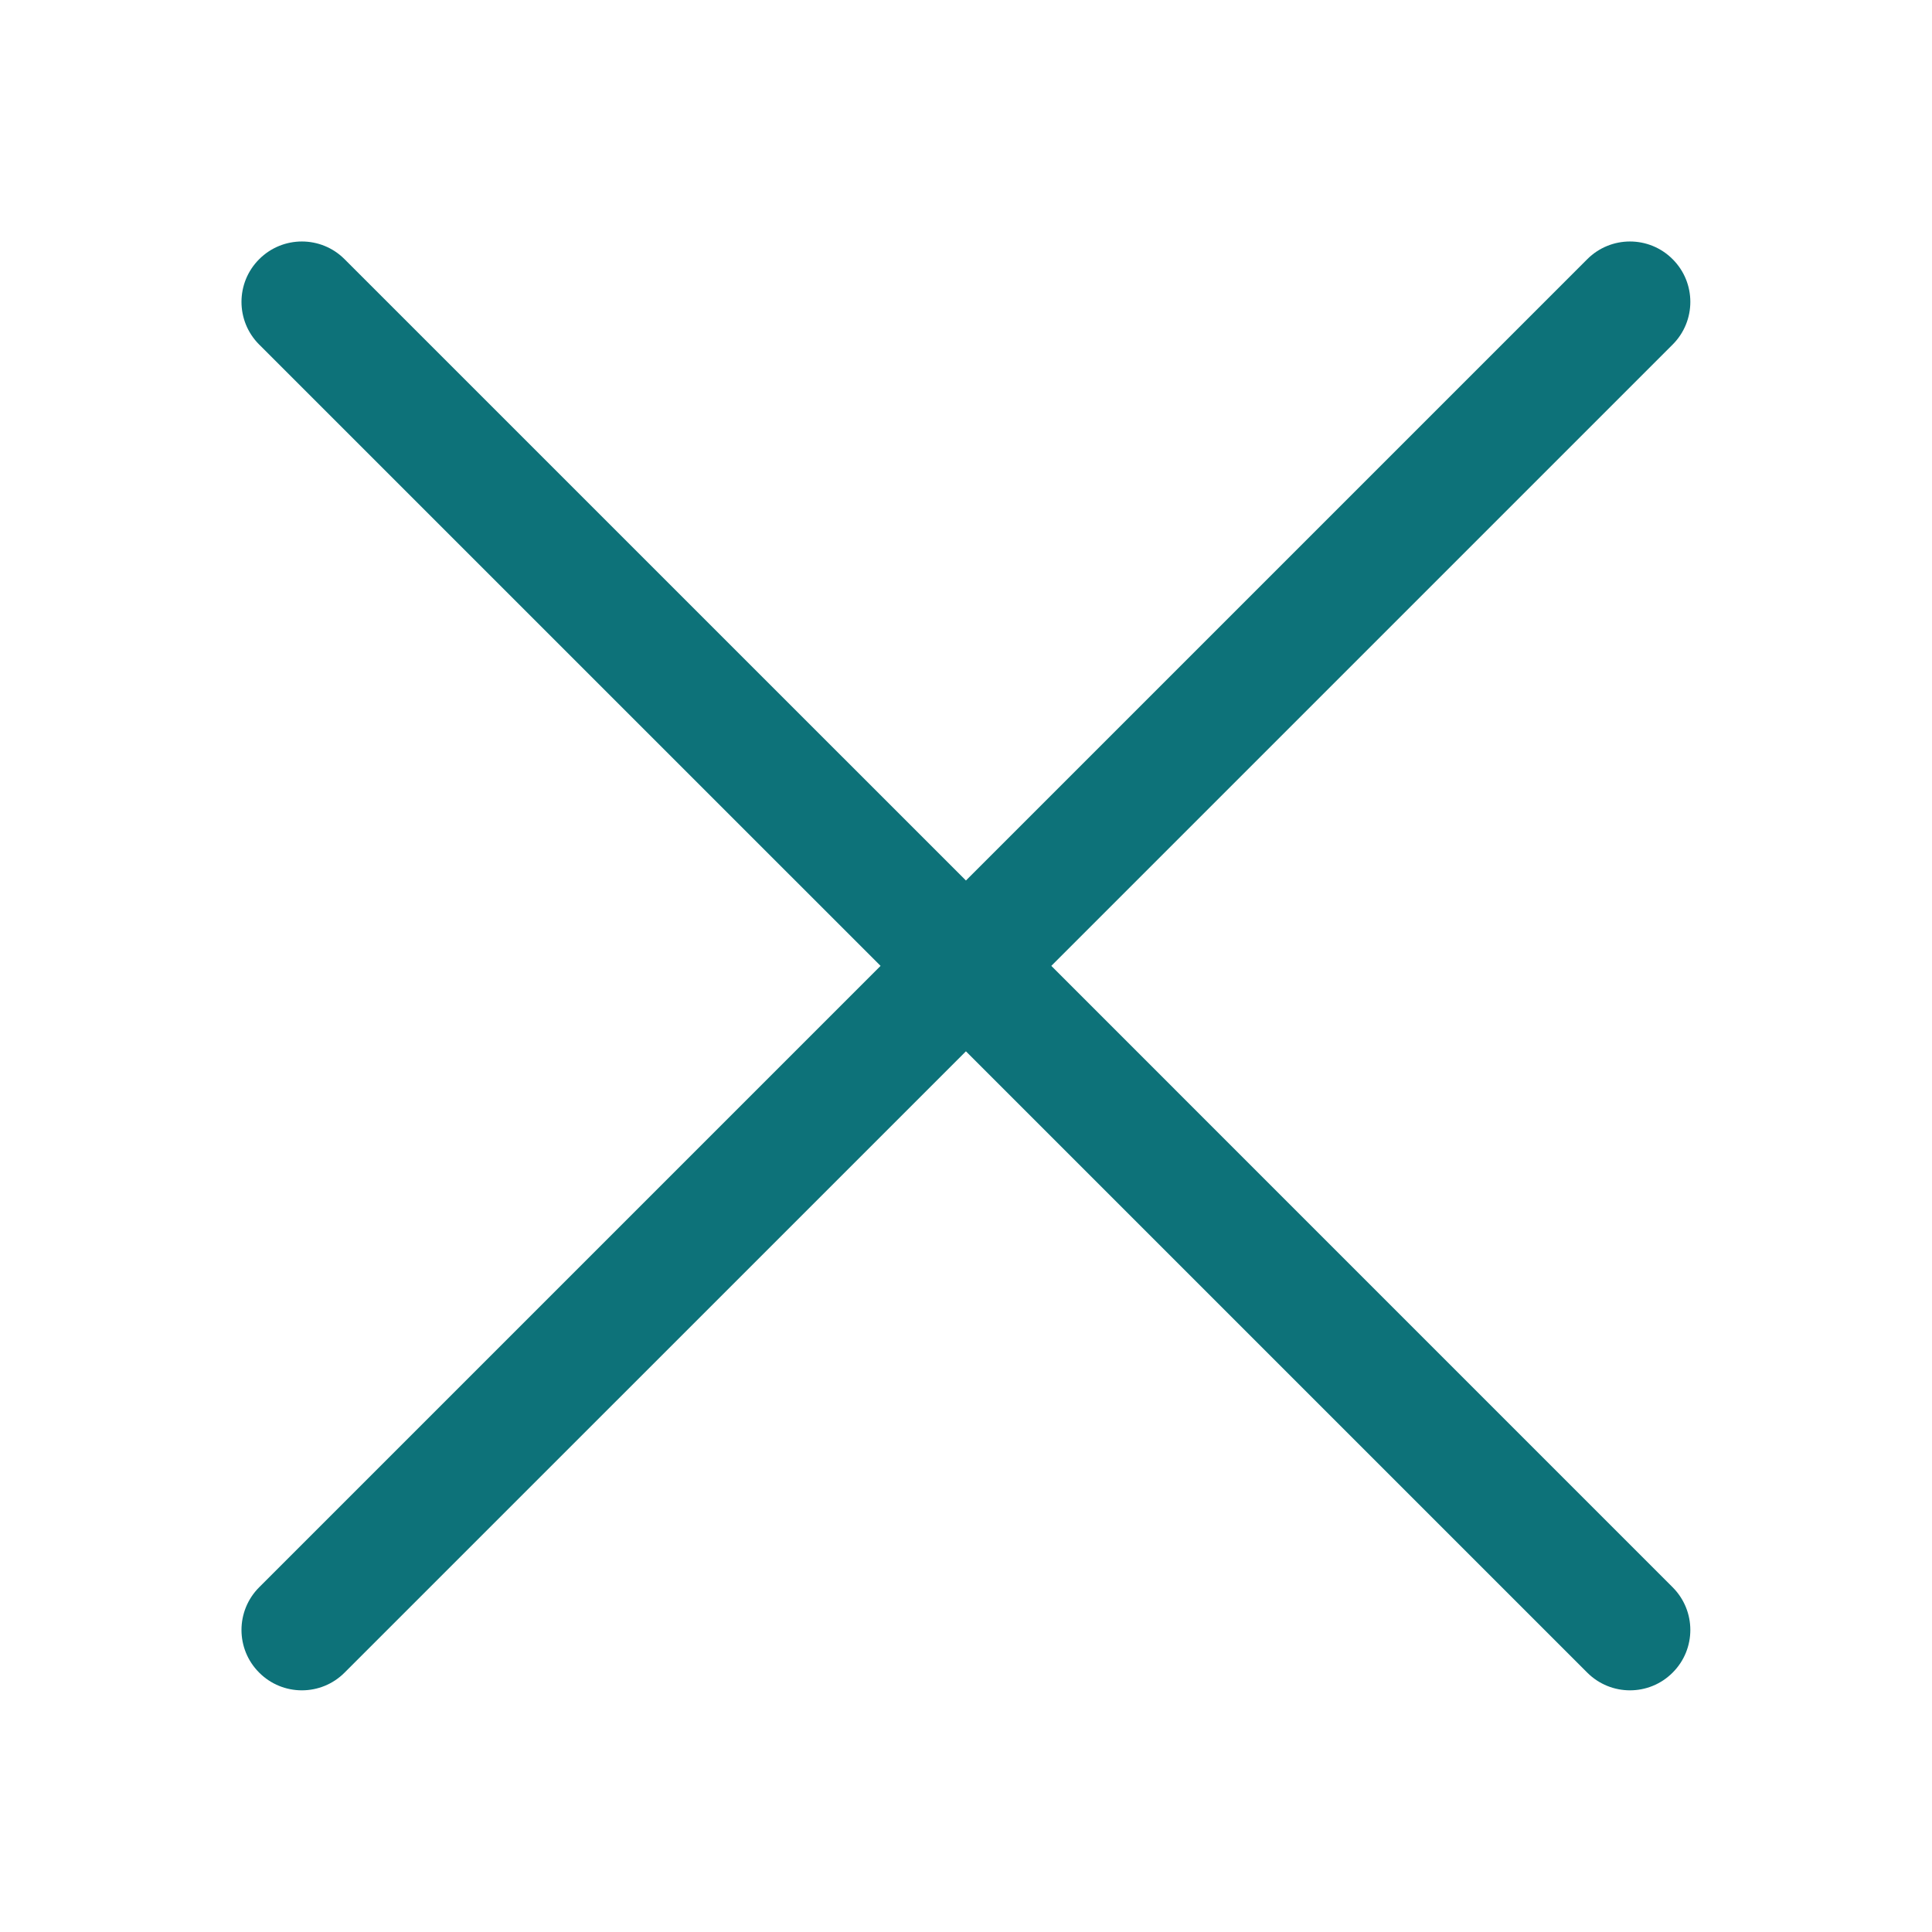
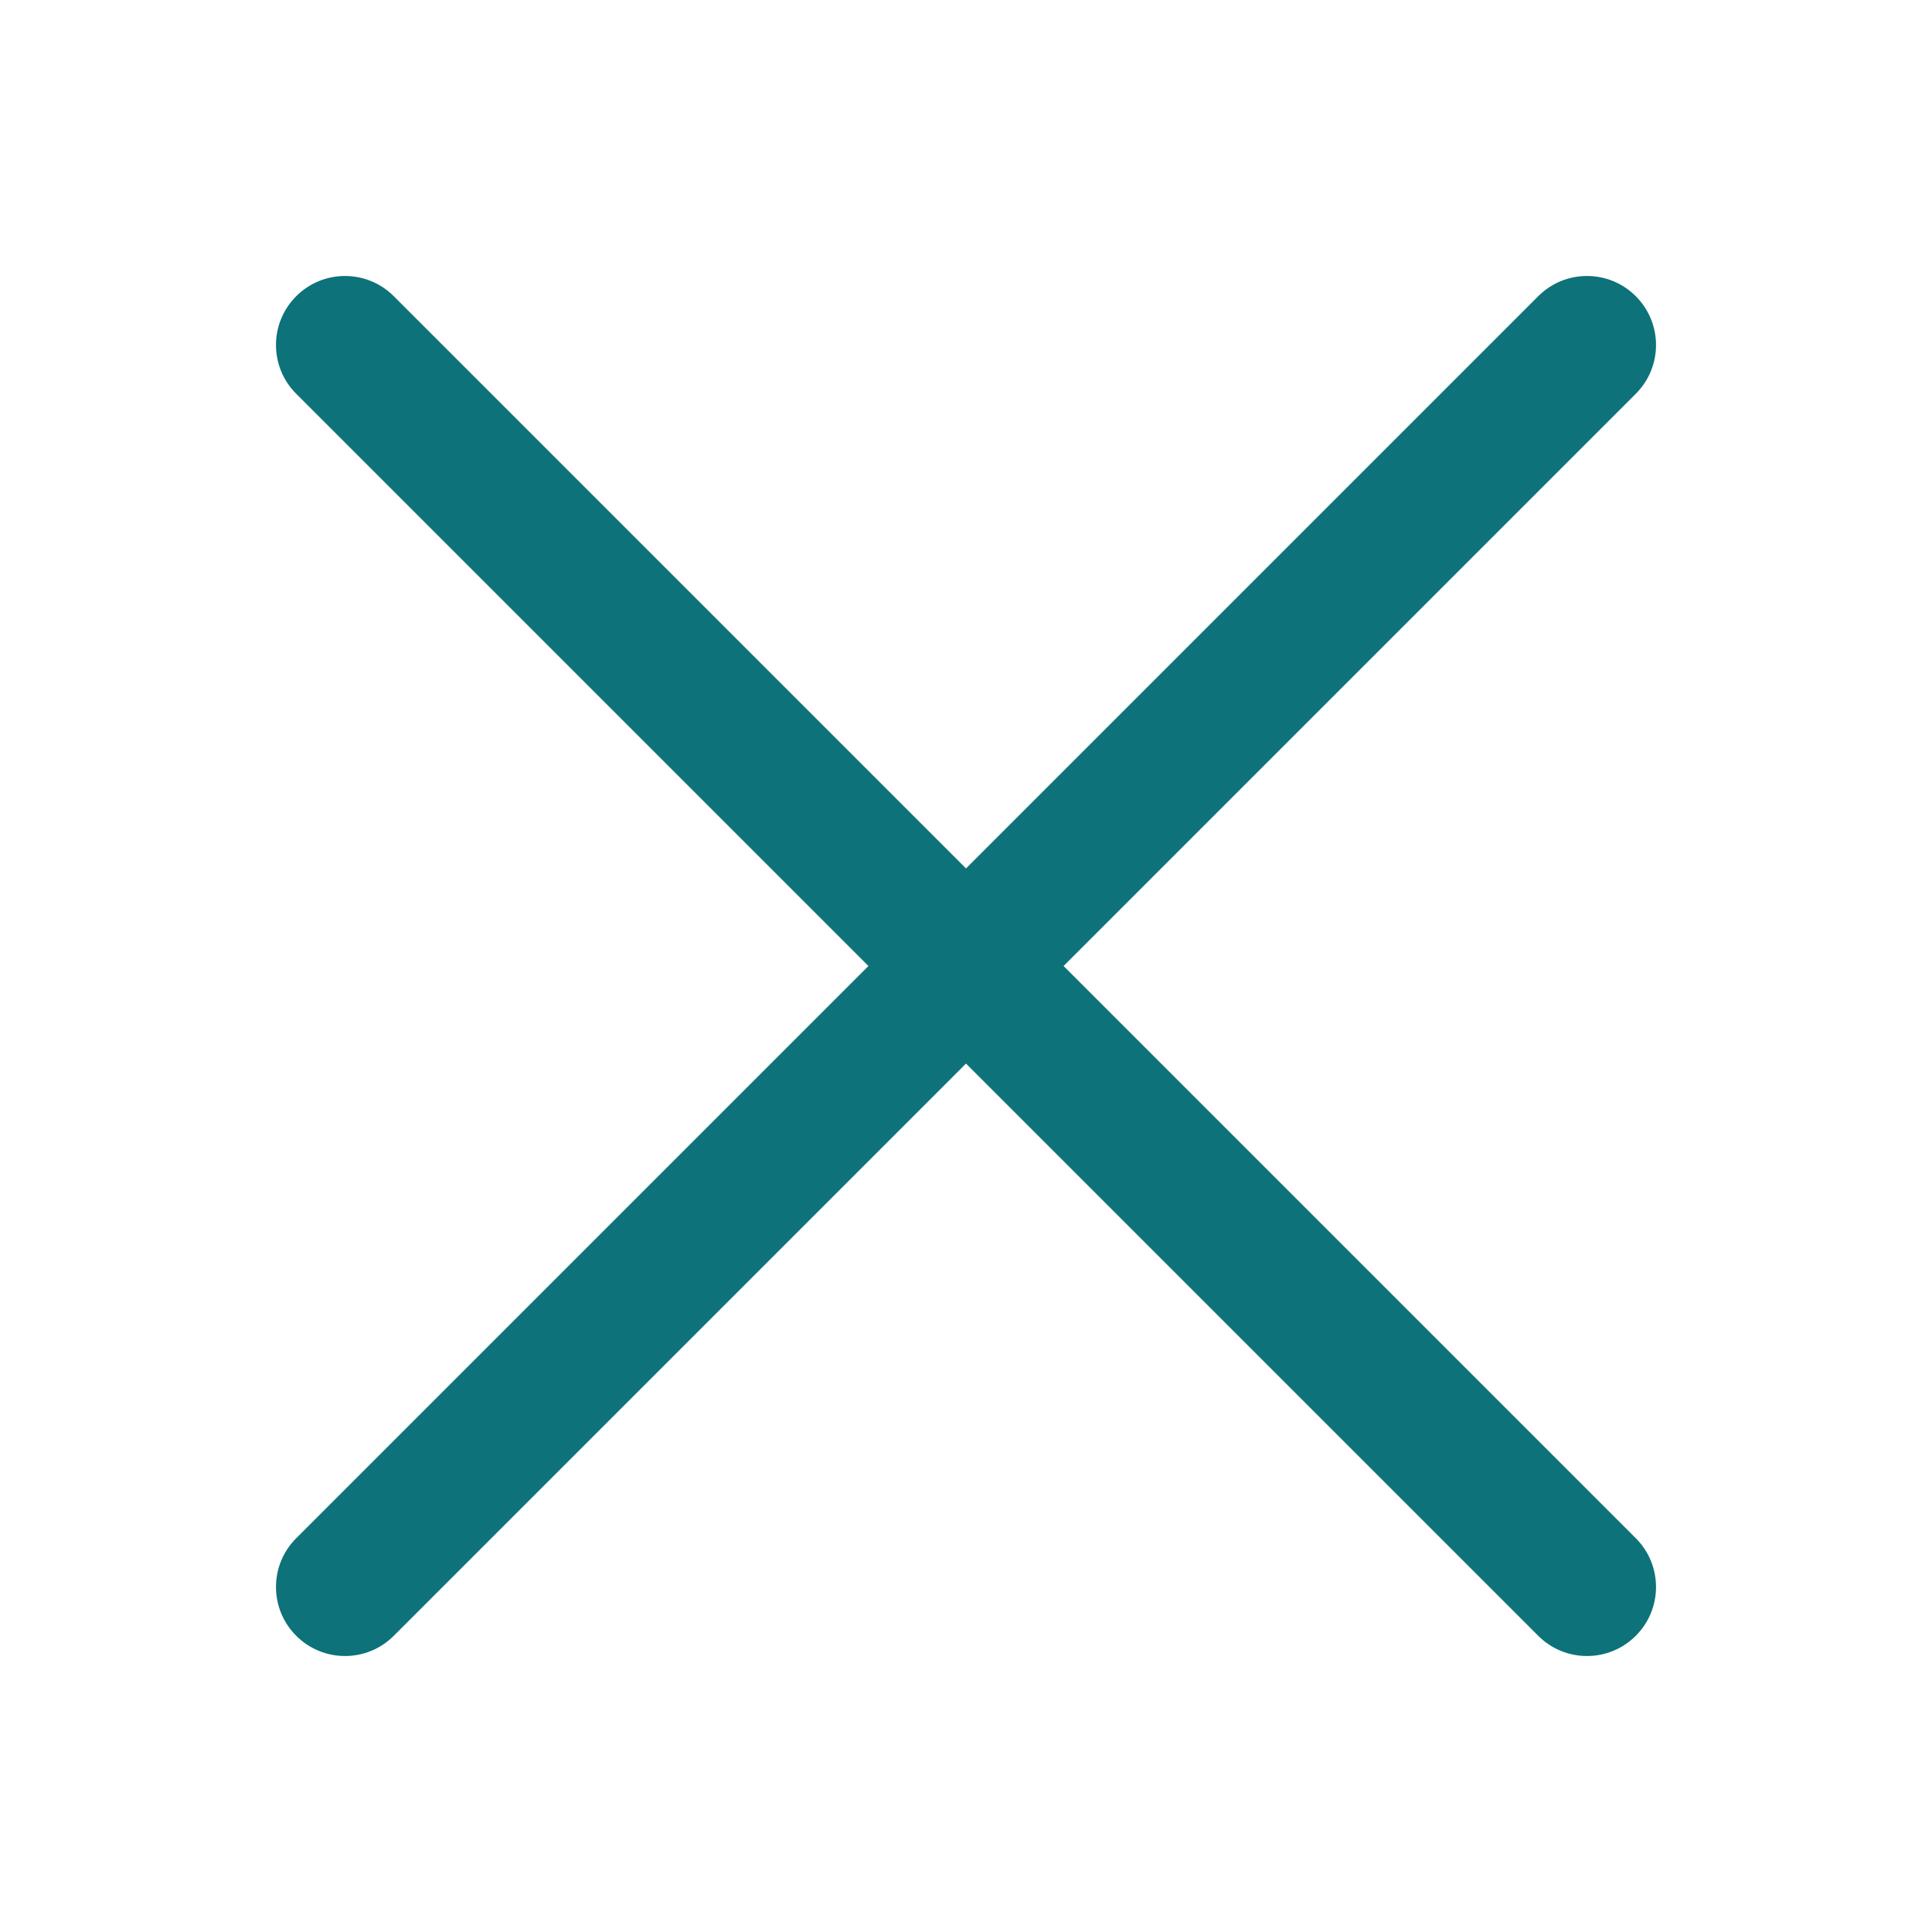
- <svg xmlns="http://www.w3.org/2000/svg" width="32" height="32" viewBox="0 0 32 32" fill="none">
-   <path d="M26.29 4.293C26.681 3.902 27.314 3.902 27.704 4.293C28.095 4.683 28.095 5.317 27.704 5.707L17.413 15.998L27.704 26.29C28.095 26.681 28.095 27.314 27.704 27.704C27.314 28.095 26.681 28.095 26.29 27.704L15.999 17.413L5.707 27.704C5.317 28.095 4.683 28.095 4.293 27.704C3.902 27.314 3.902 26.681 4.293 26.29L14.585 15.998L4.293 5.707C3.902 5.317 3.902 4.683 4.293 4.293C4.684 3.902 5.317 3.902 5.707 4.293L15.999 14.584L26.29 4.293Z" fill="#0D7279" />
+ <svg xmlns="http://www.w3.org/2000/svg" width="28" height="28" viewBox="0 0 28 28" fill="none">
+   <path d="M22.293 4.293C22.683 3.902 23.317 3.902 23.707 4.293C24.098 4.683 24.098 5.317 23.707 5.707L15.414 14L23.707 22.293C24.098 22.683 24.098 23.317 23.707 23.707C23.317 24.098 22.683 24.098 22.293 23.707L14 15.414L5.707 23.707C5.317 24.098 4.683 24.098 4.293 23.707C3.902 23.317 3.902 22.683 4.293 22.293L12.586 14L4.293 5.707C3.902 5.317 3.902 4.683 4.293 4.293C4.683 3.902 5.317 3.902 5.707 4.293L14 12.586L22.293 4.293Z" fill="#0D7279" />
</svg>
